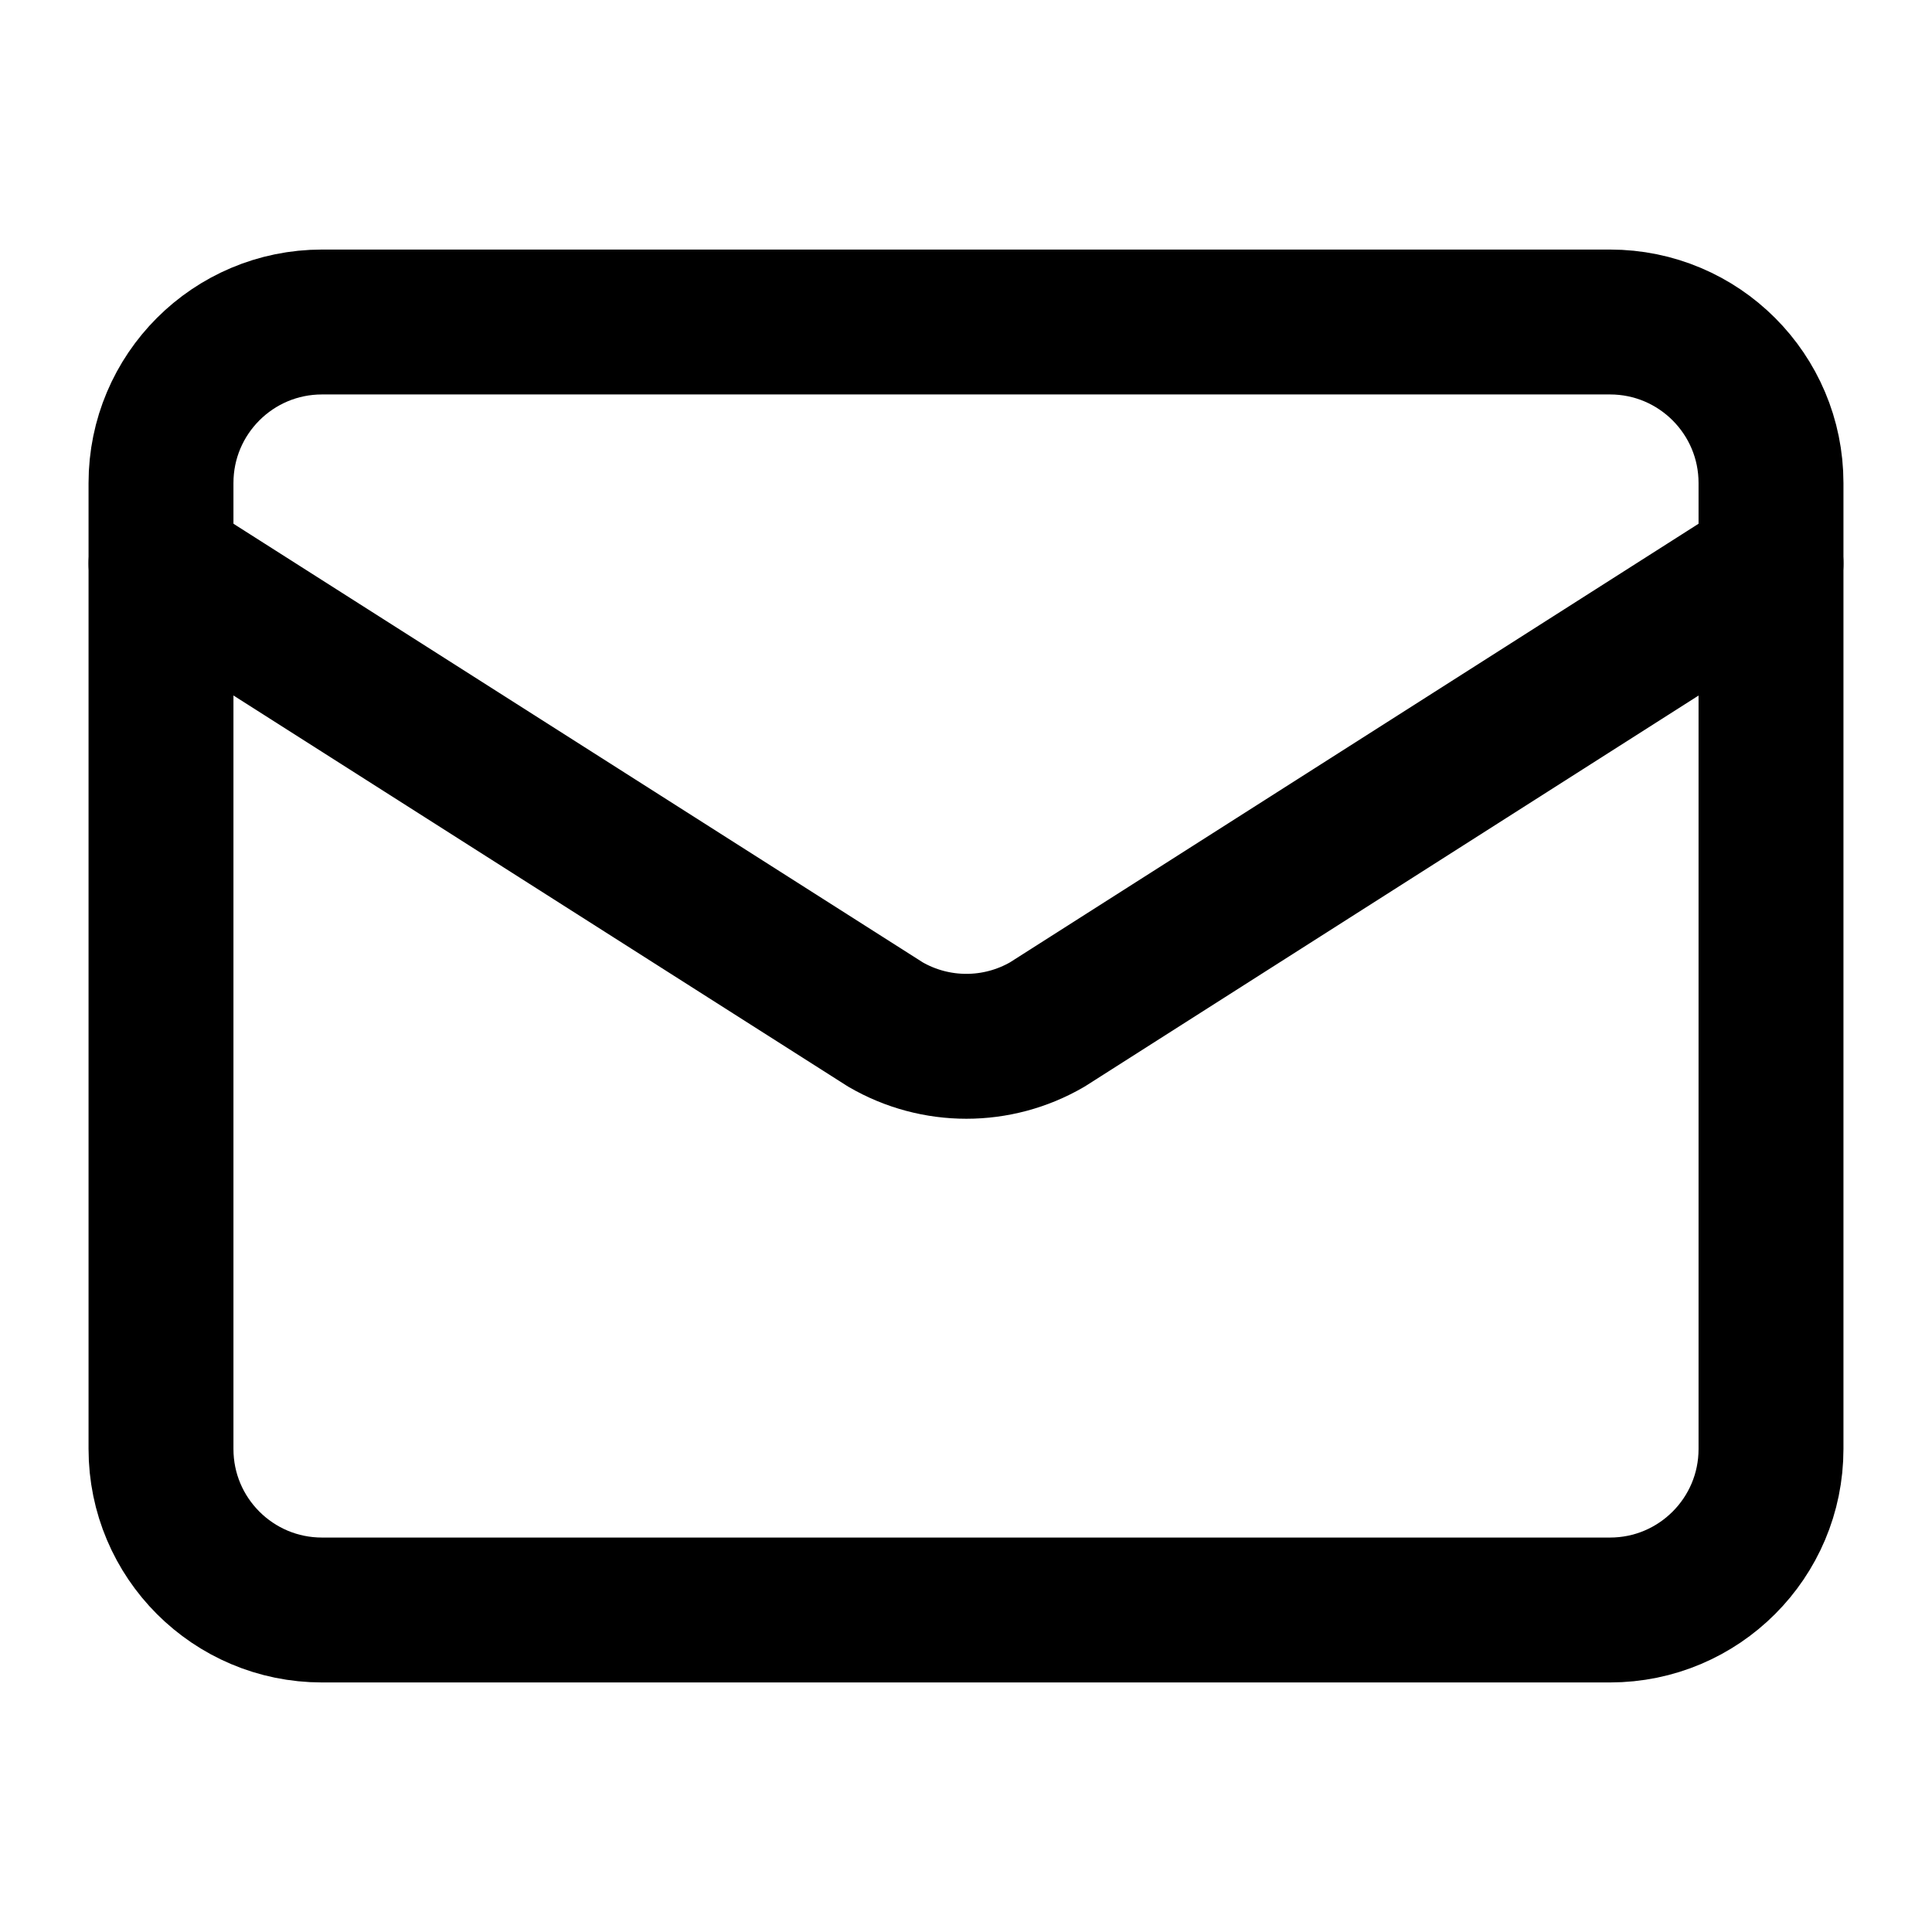
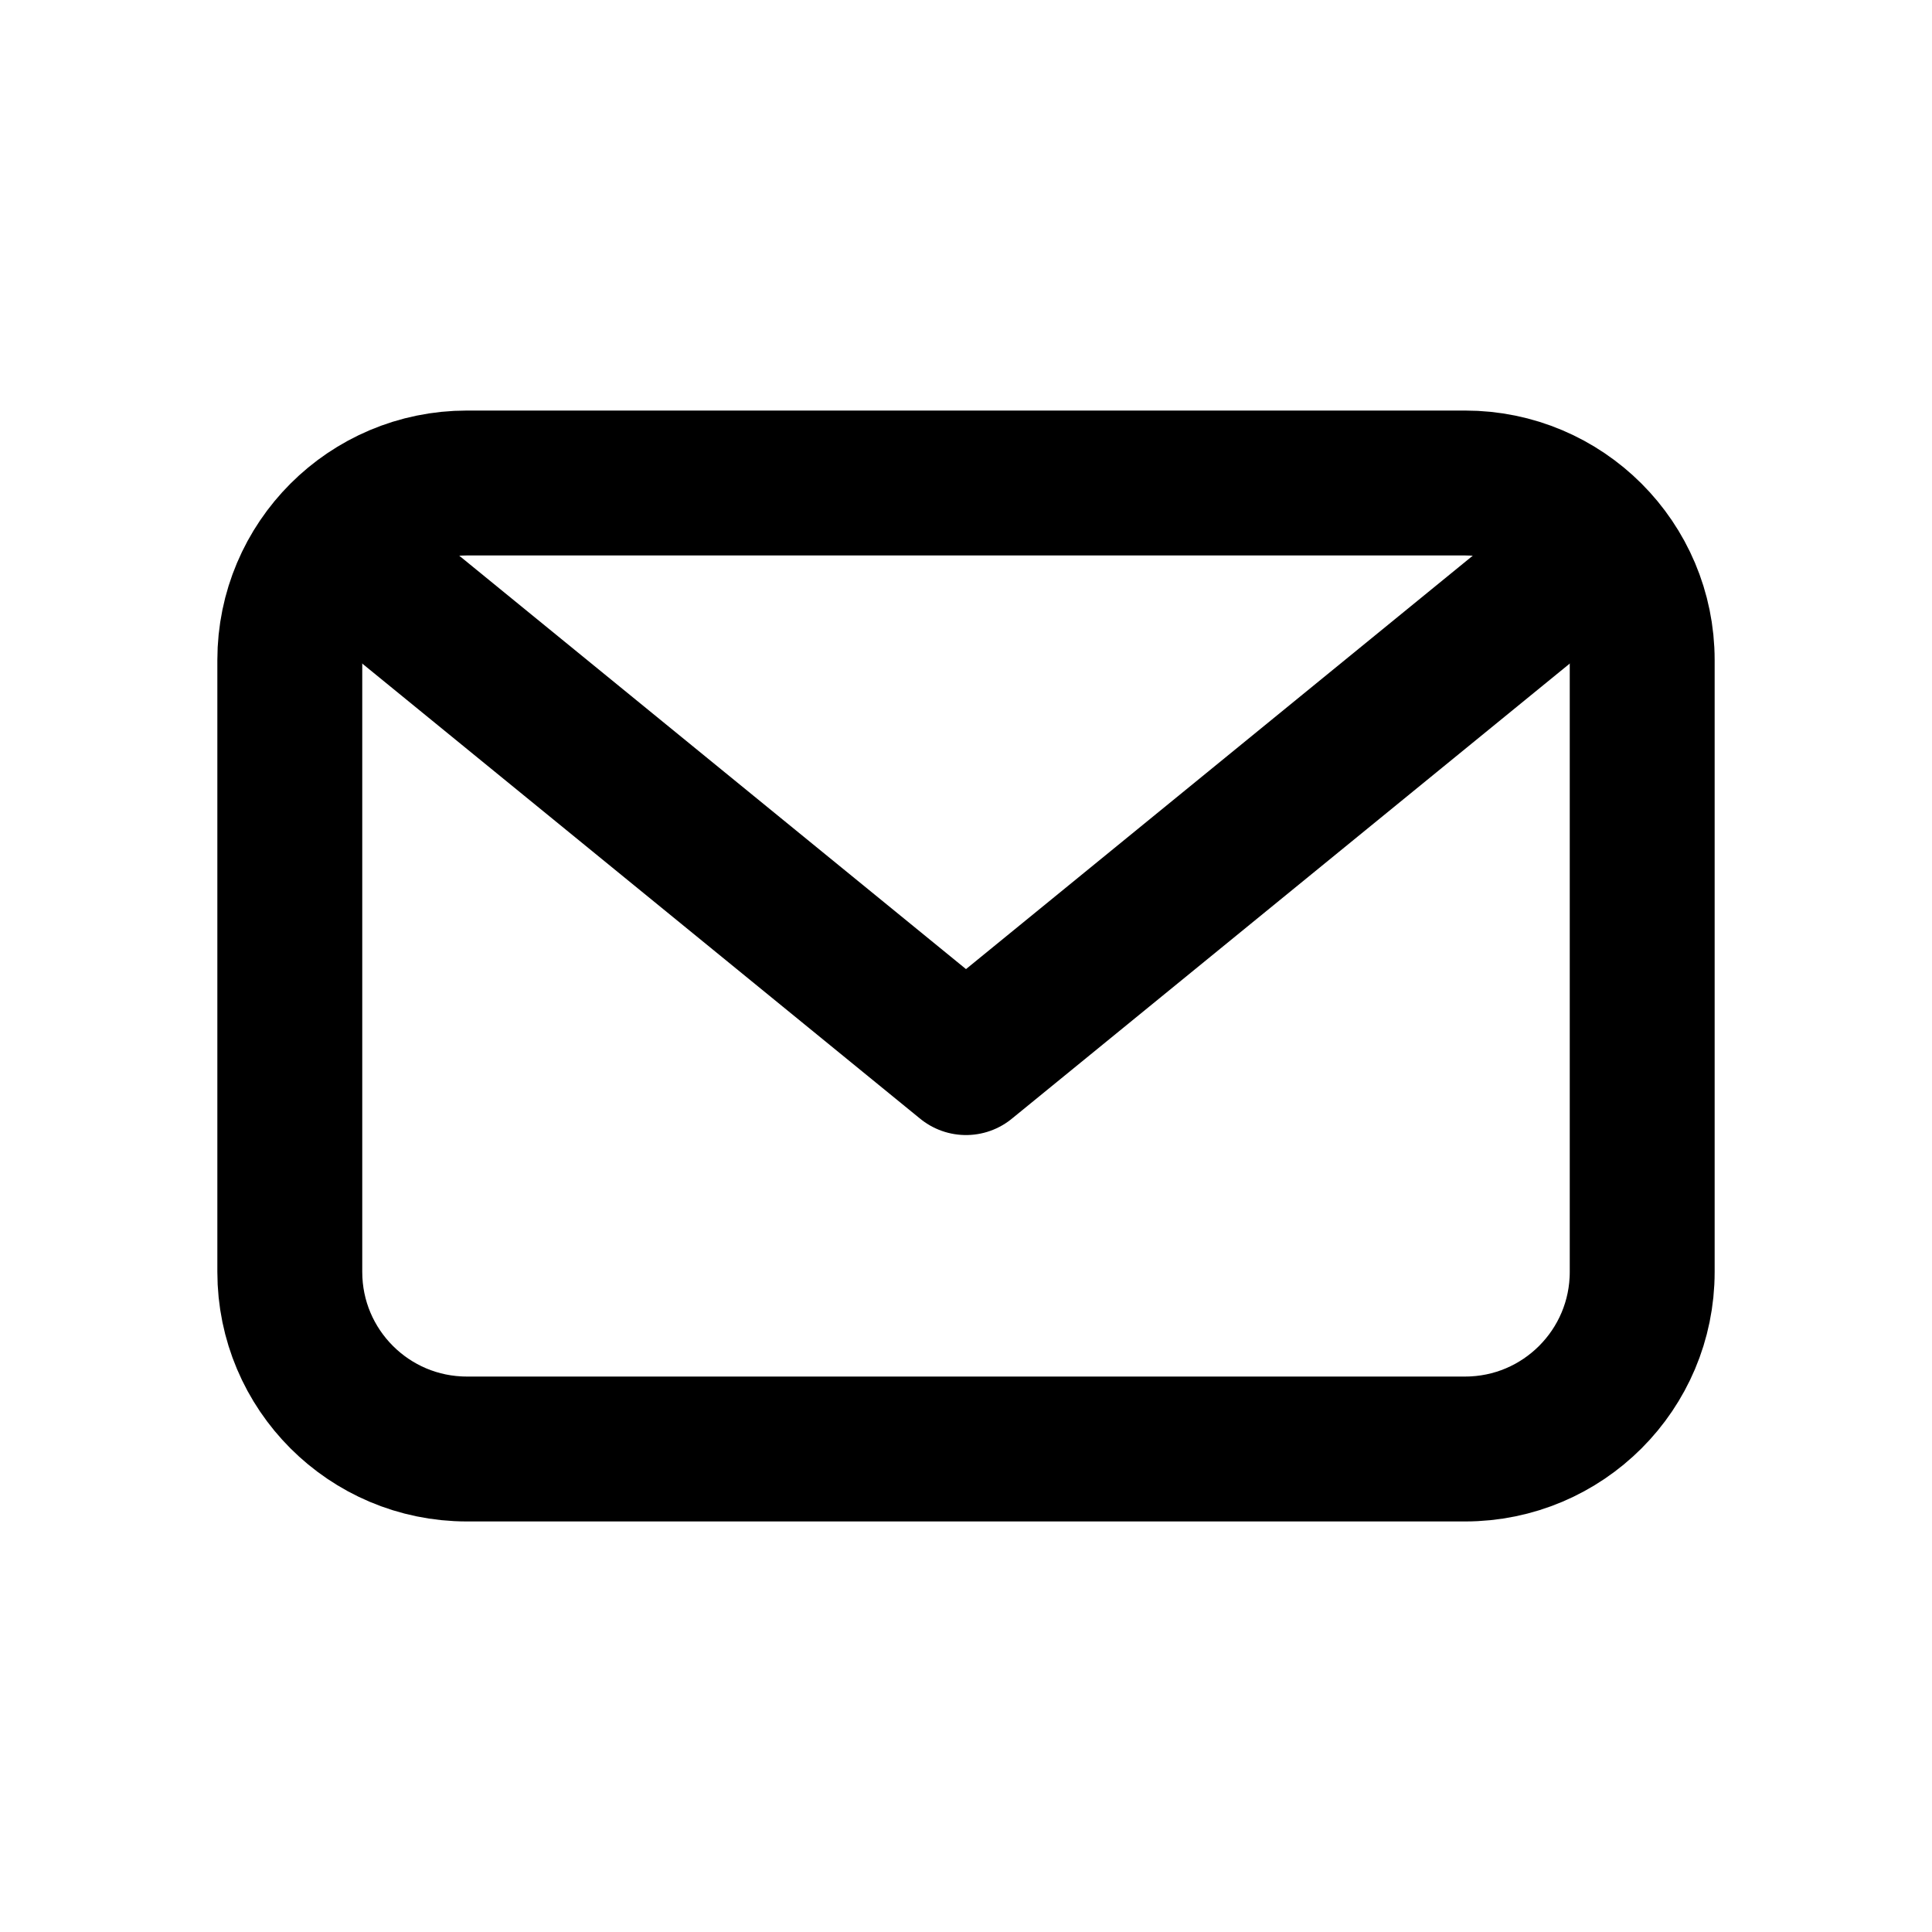
- <svg xmlns="http://www.w3.org/2000/svg" class="lucide lucide-mail" width="24" height="24" viewBox="0 0 24 24" fill="none" stroke="#000" stroke-width="1.8" stroke-linecap="round" stroke-linejoin="round">
-   <path d="m22 7-8.991 5.727a2 2 0 0 1-2.009 0L2 7" />
-   <rect x="2" y="4" width="20" height="16" rx="2" />
+ <svg xmlns="http://www.w3.org/2000/svg" viewBox="0 0 24 24" width="24" height="24" fill="none" stroke="#000" stroke-width="1.8" stroke-linecap="round" stroke-linejoin="round">
+   <rect x="3.6" y="6" width="16.8" height="12" rx="2.2" />
+   <path d="M4.4 7 12 13.2 19.6 7" />
+   <circle cx="12" cy="13.2" r=".7" fill="#000" stroke="none" />
</svg>
